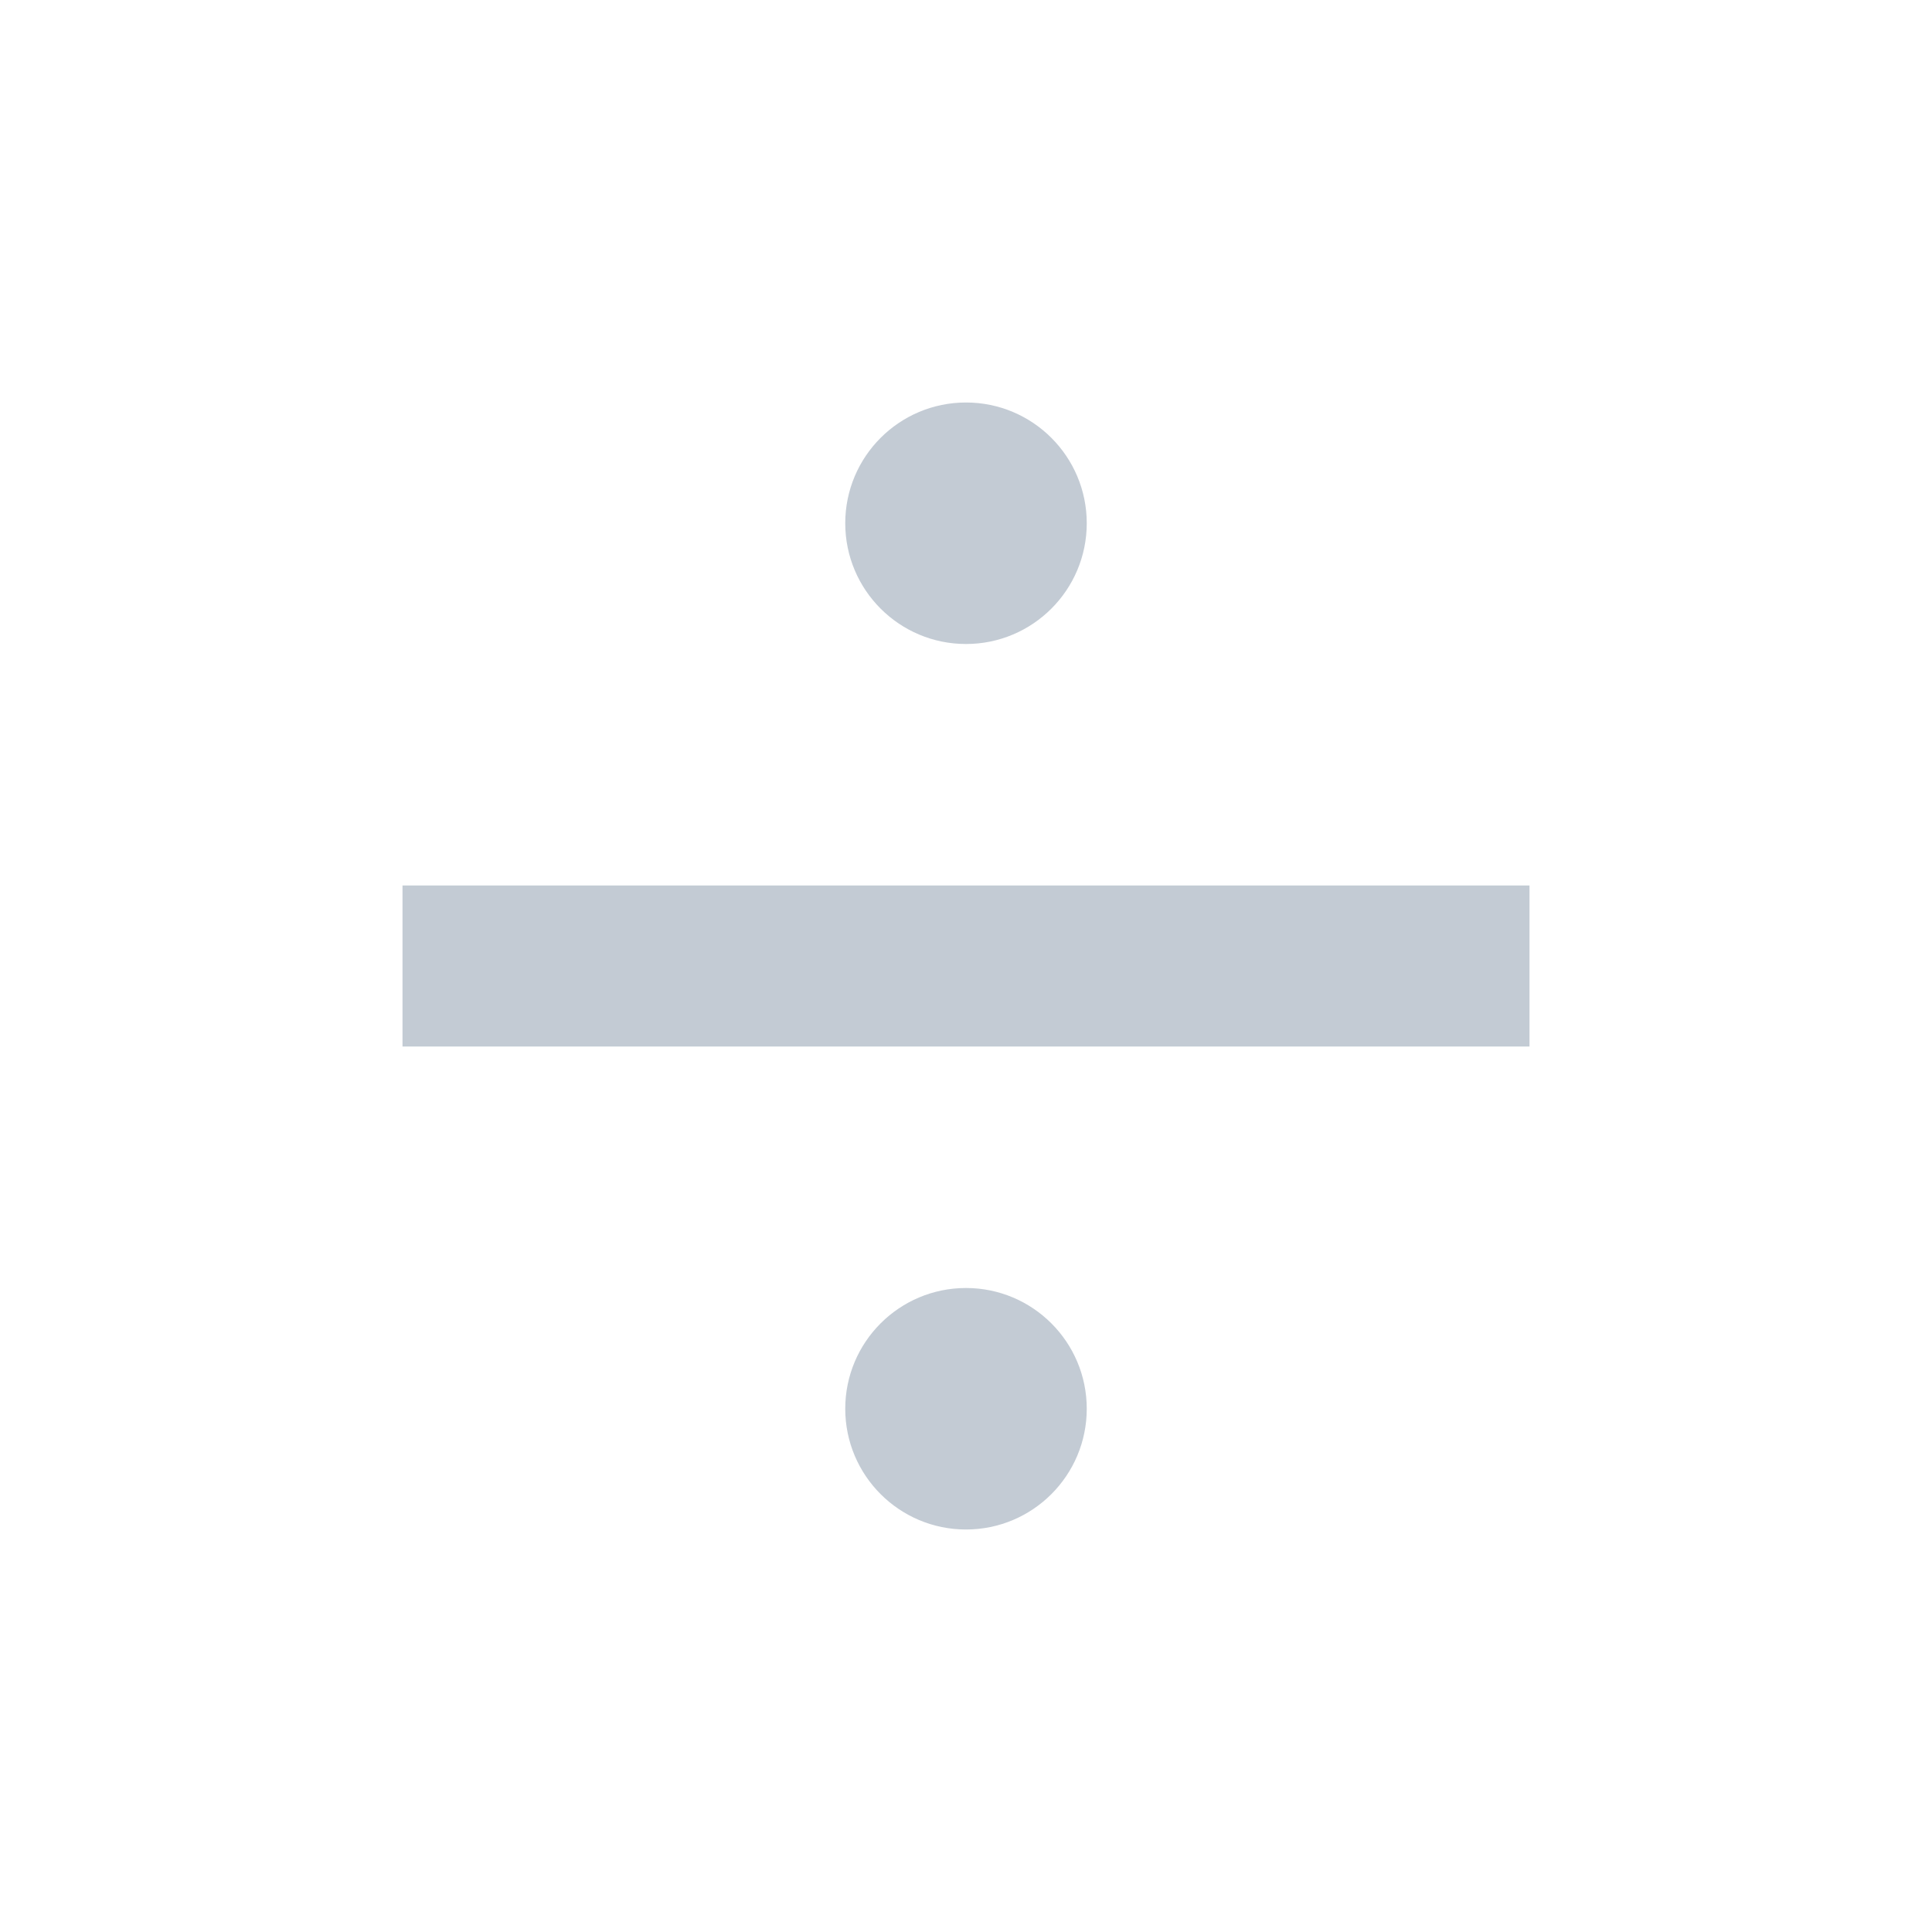
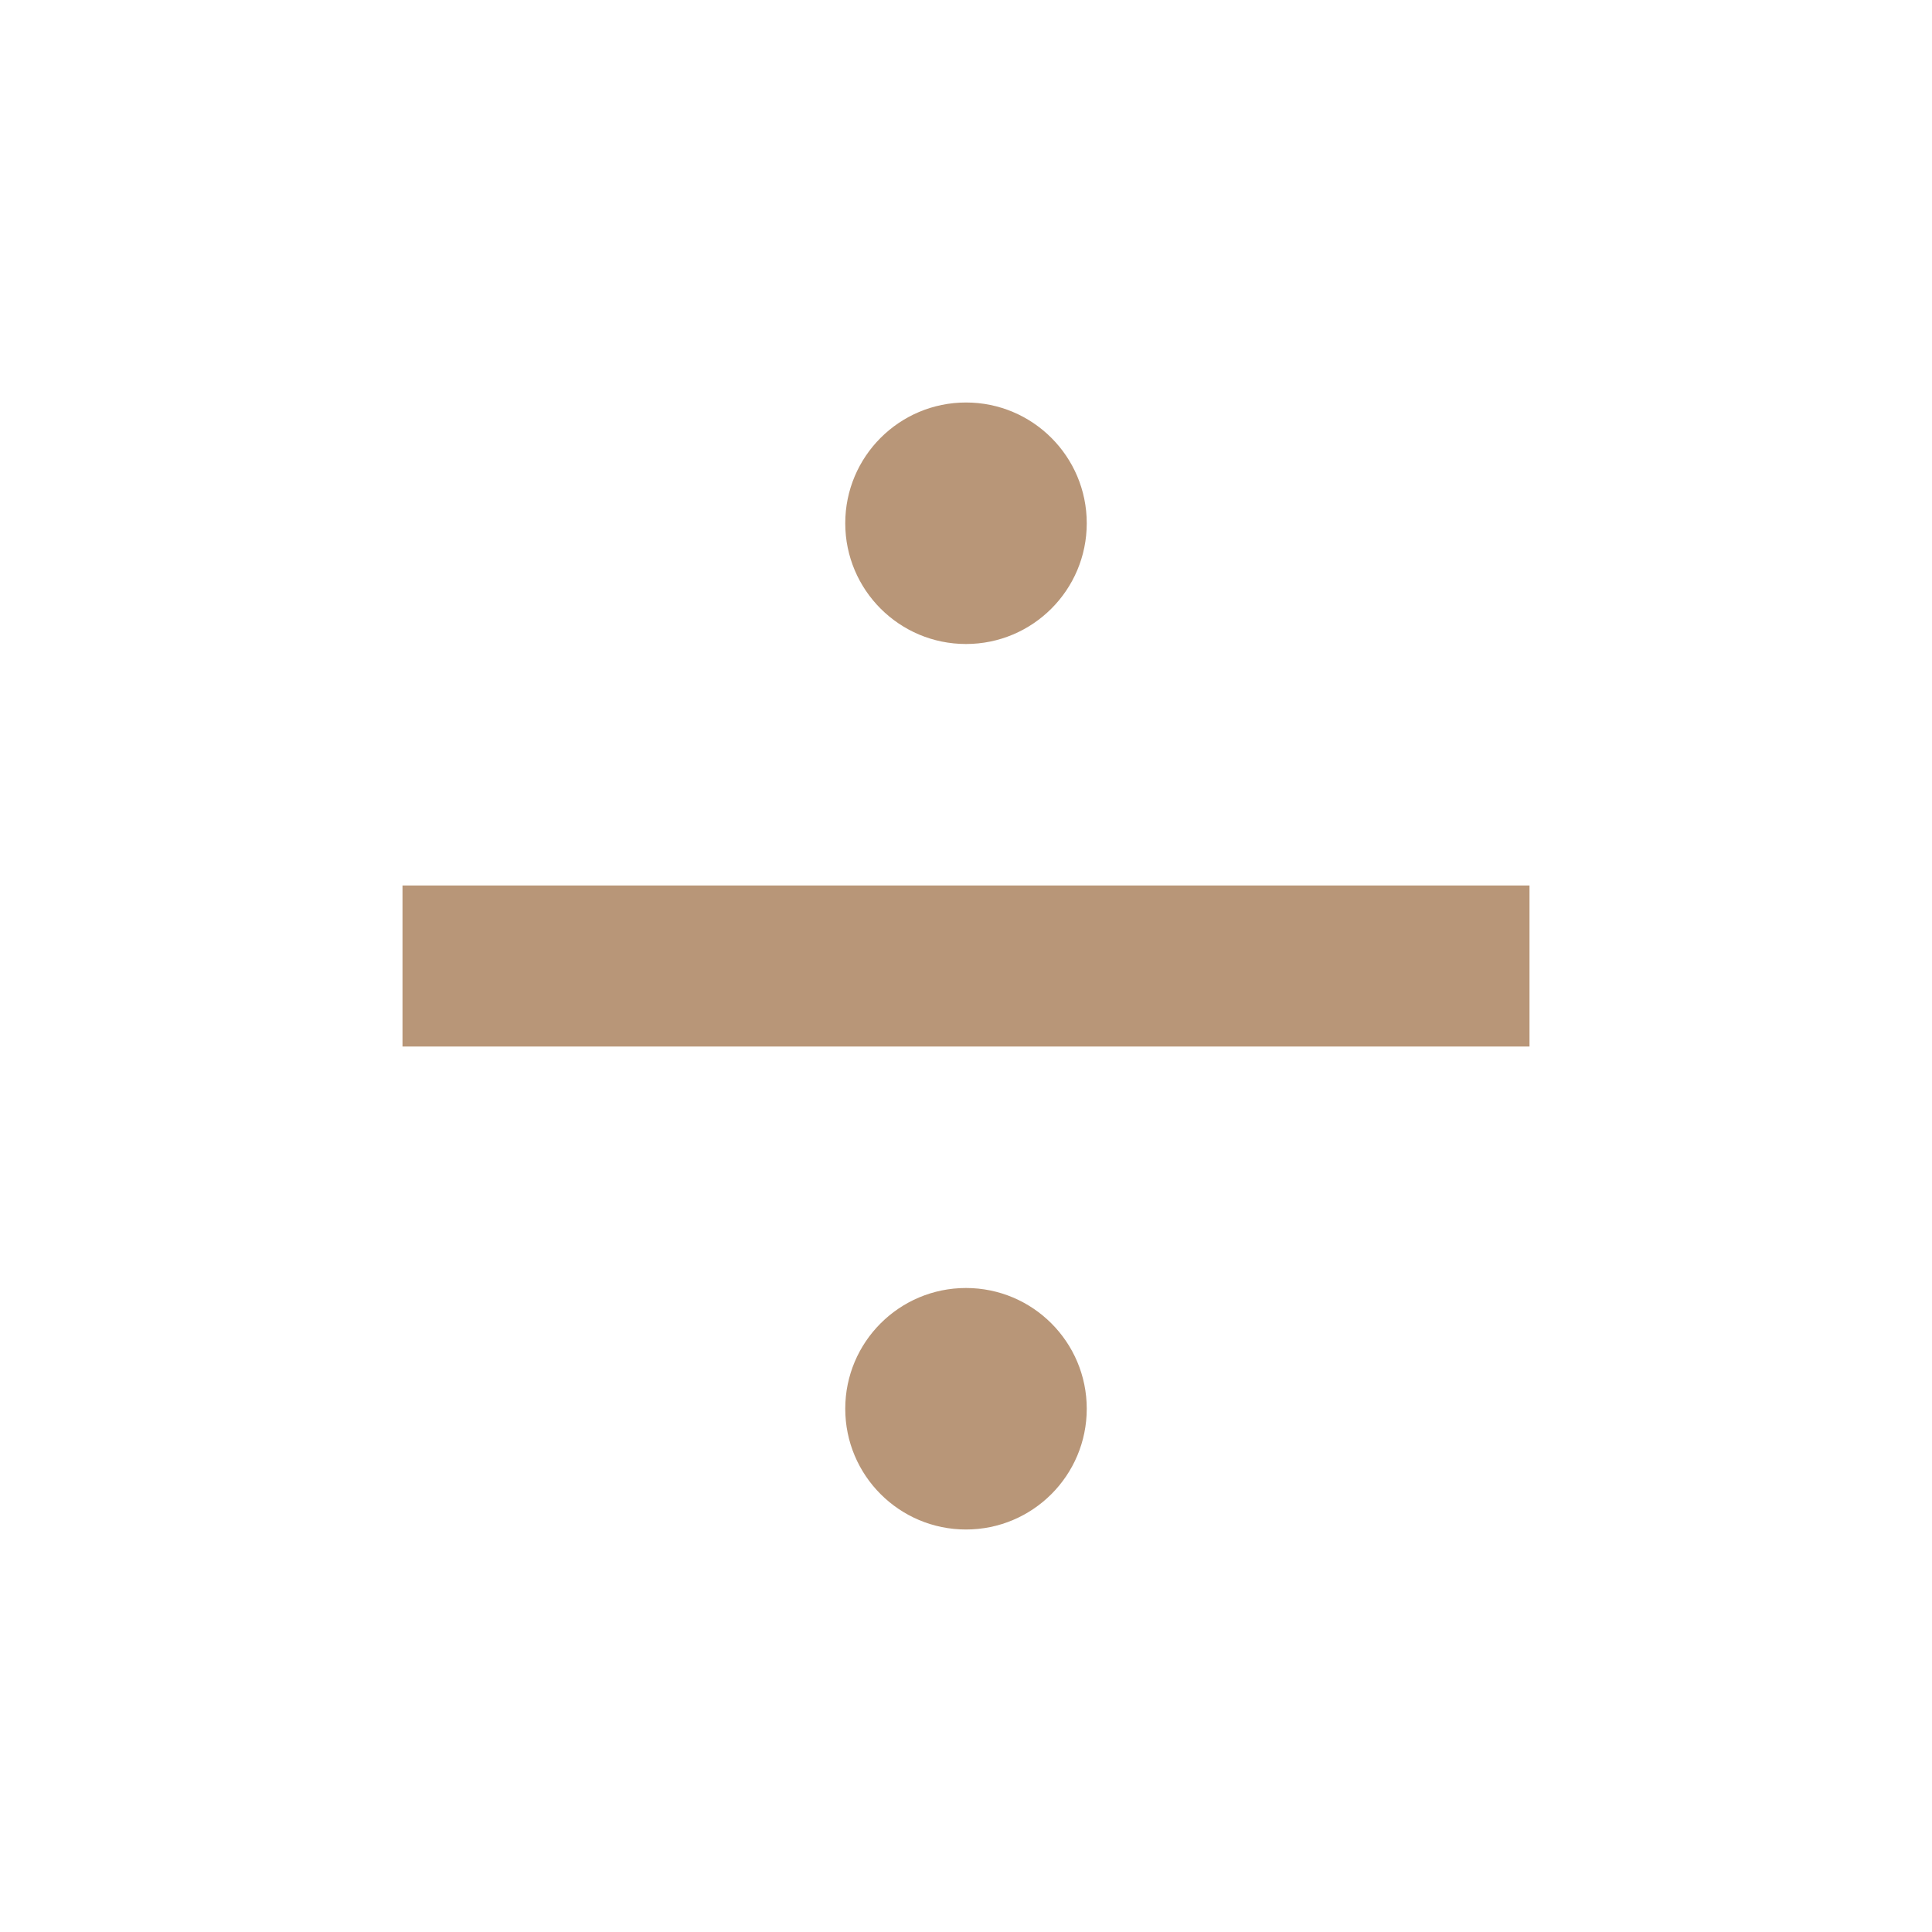
- <svg xmlns="http://www.w3.org/2000/svg" xmlns:ns1="https://boxy-svg.com" viewBox="0 0 24.00 24.00" fill="#c3cbd4" stroke="#c3cbd4" ns1:transform="rotate(0)" stroke-width="0">
+ <svg xmlns="http://www.w3.org/2000/svg" xmlns:ns1="https://boxy-svg.com" viewBox="0 0 24.00 24.00" fill="#b89678" stroke="#b89678" ns1:transform="rotate(0)" stroke-width="0">
  <g id="SVGRepo_bgCarrier" stroke-width="0" />
  <g id="SVGRepo_tracerCarrier" stroke-linecap="round" stroke-linejoin="round" />
  <g id="SVGRepo_iconCarrier">
    <g>
      <path fill="none" d="M0 0h24v24H0z" />
      <path d="M5 11h14v2H5v-2zm7-3a1.5 1.5 0 1 1 0-3 1.5 1.5 0 0 1 0 3zm0 11a1.5 1.5 0 1 1 0-3 1.5 1.5 0 0 1 0 3z" />
    </g>
  </g>
</svg>
